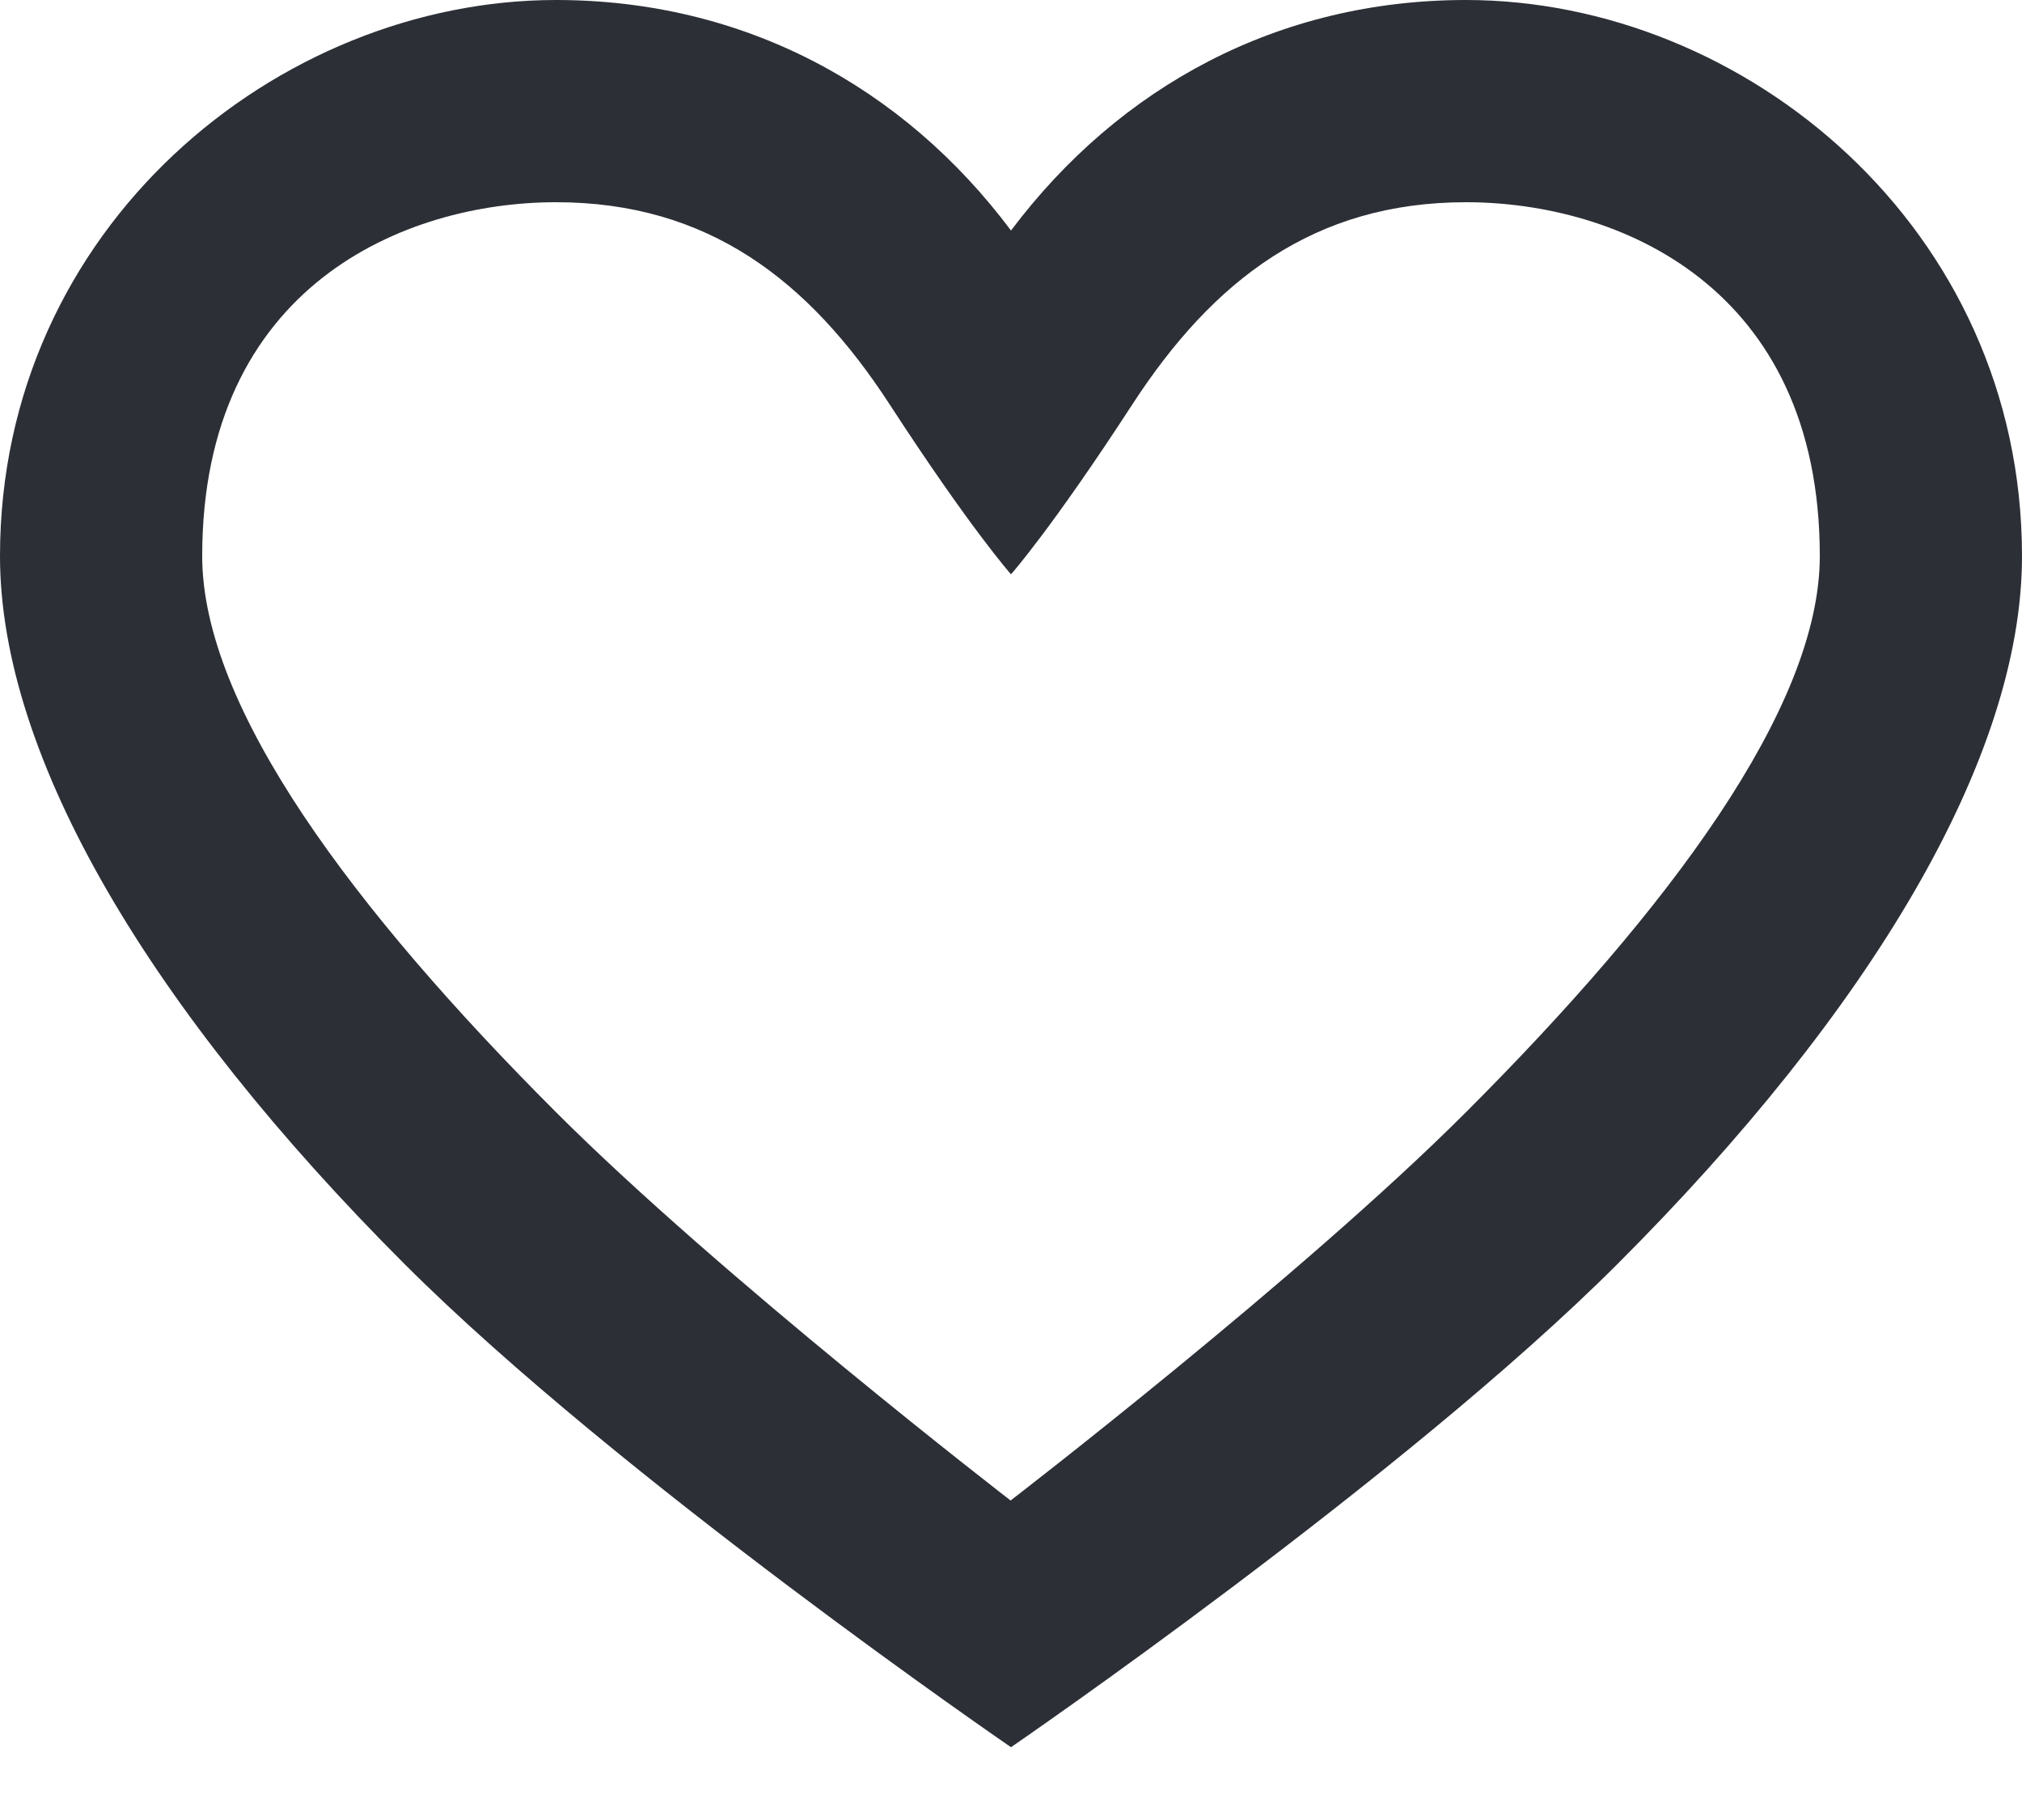
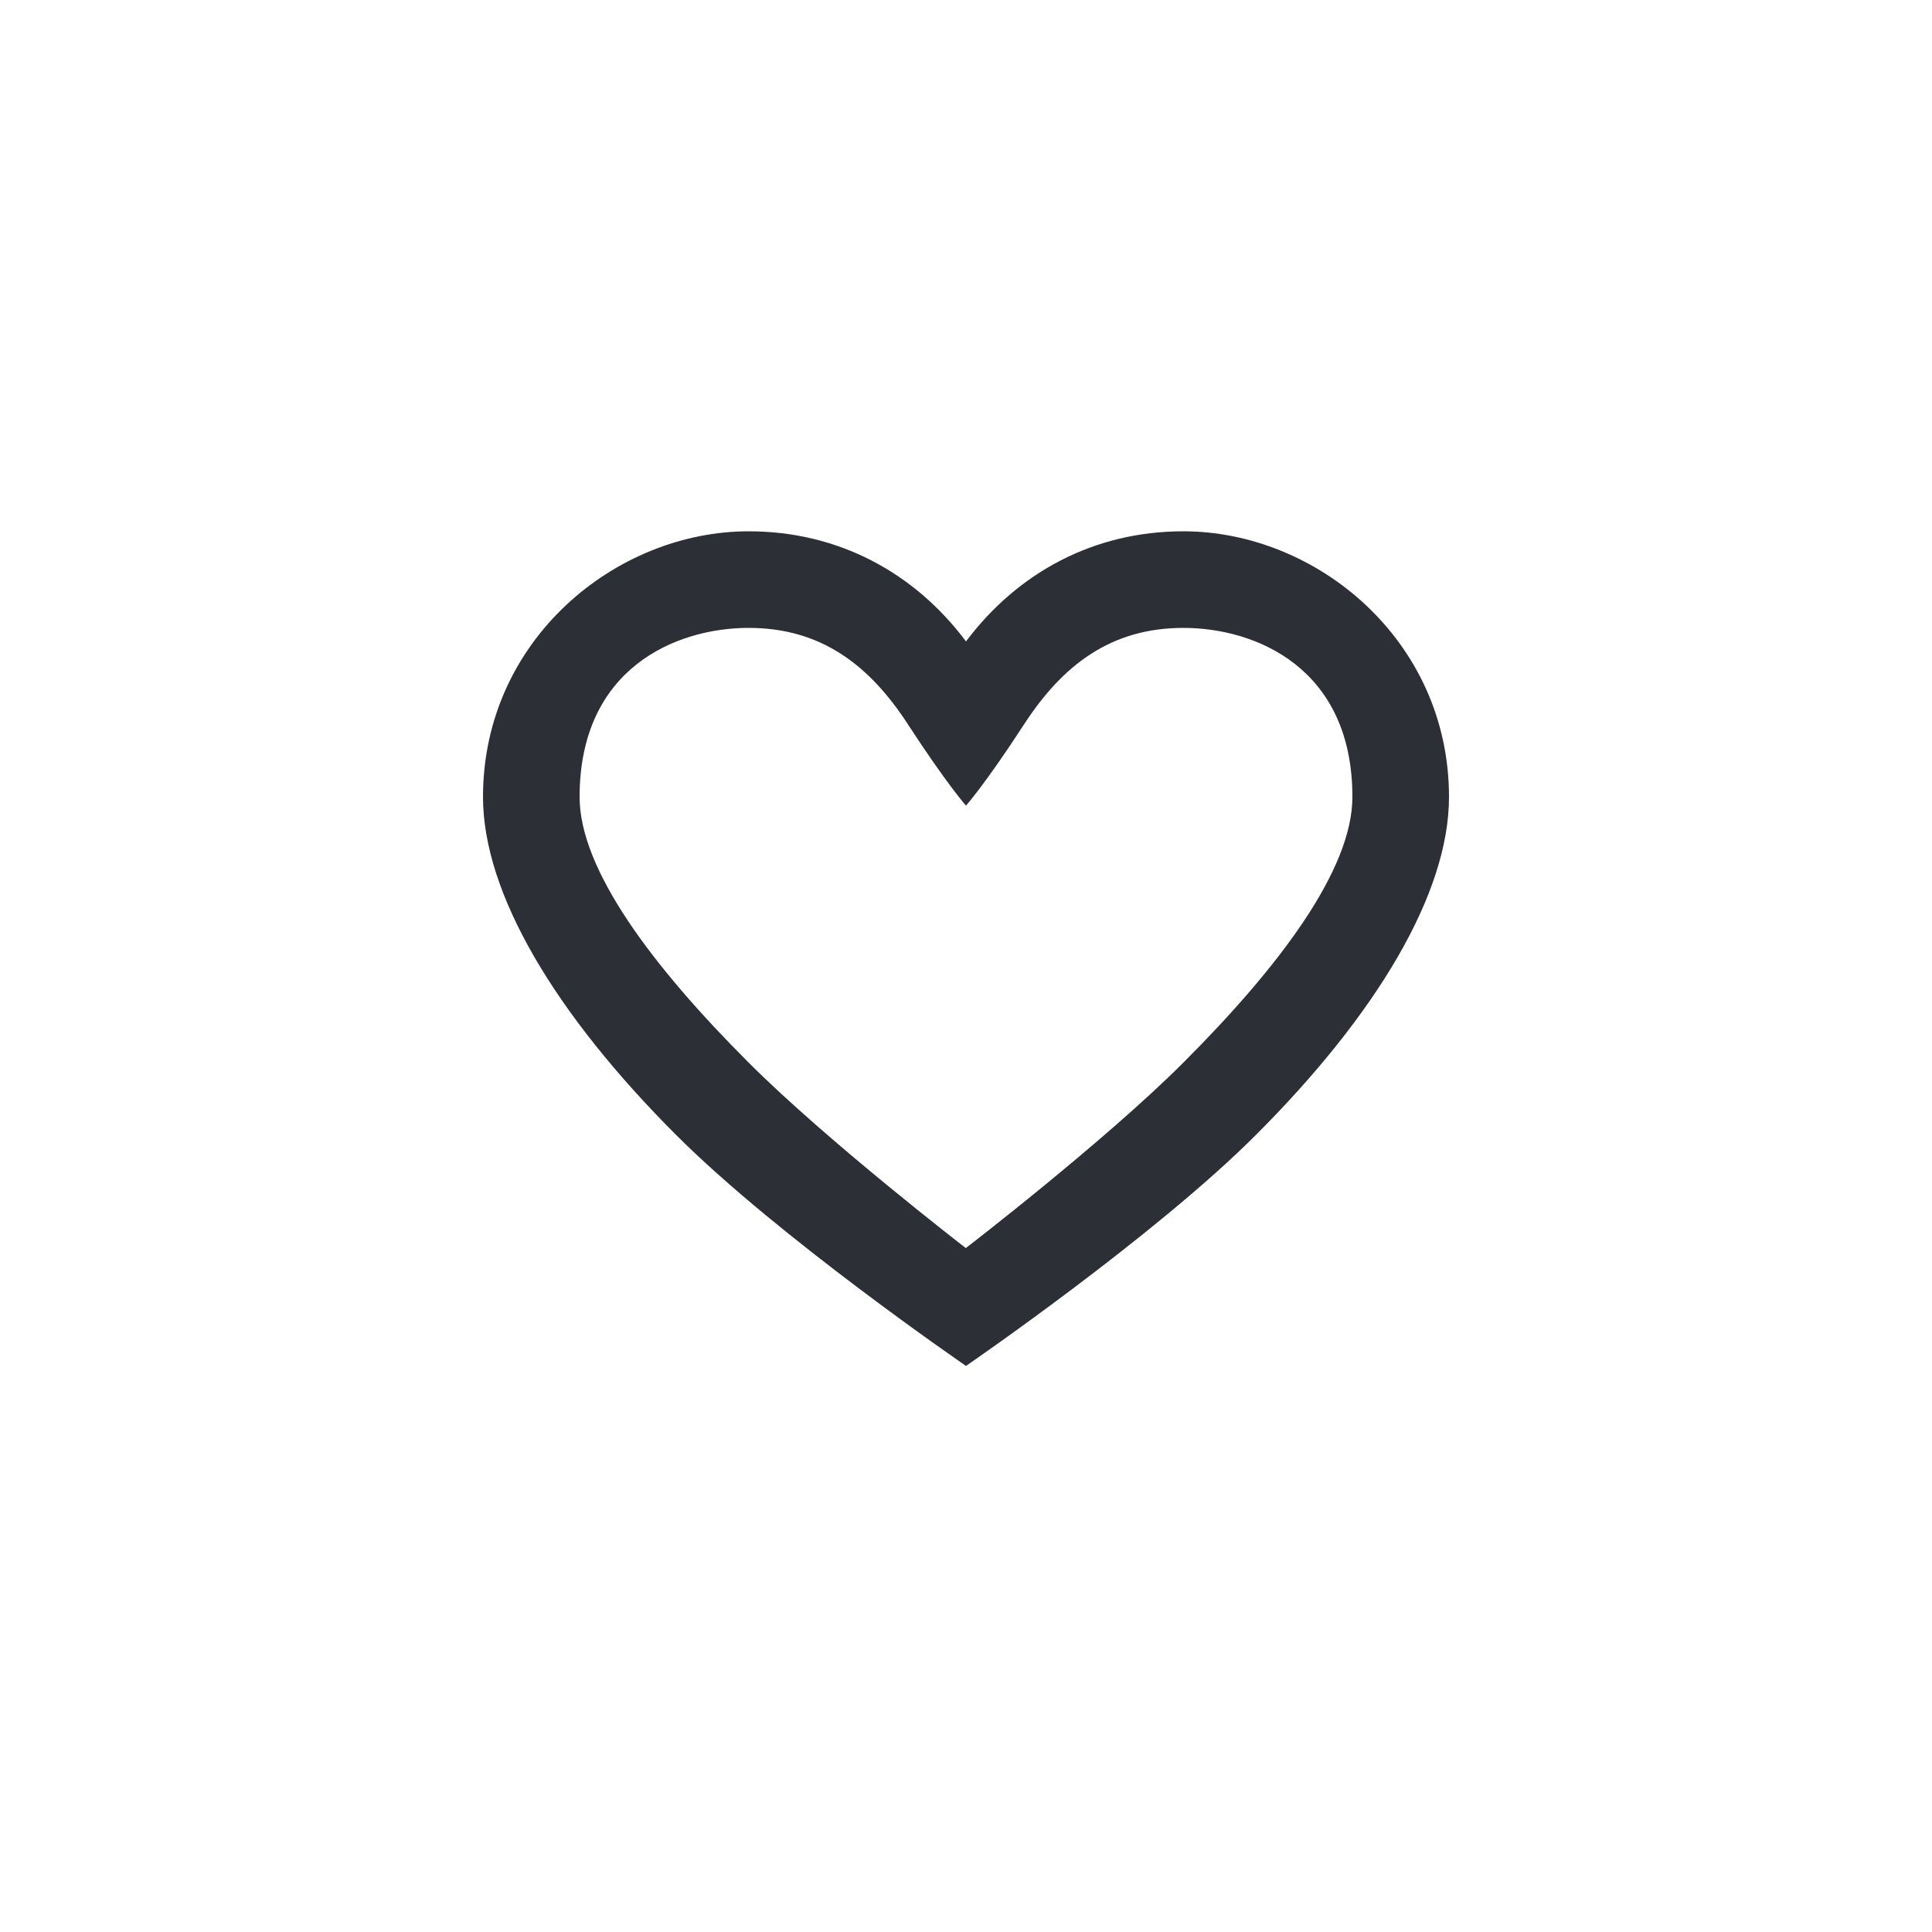
- <svg xmlns="http://www.w3.org/2000/svg" width="20" height="18" viewBox="0 0 20 18" fill="none">
-   <path fill-rule="evenodd" clip-rule="evenodd" d="M10 2.28C8.93 0.85 7.35 0 5.5 0C2.75 0 0 2.246 0 5.5C0 7.5 1.5 10 4 12.5C6.118 14.618 10 17.28 10 17.28C10 17.28 13.882 14.618 16 12.5C18.5 10 20 7.5 20 5.5C20 2.252 17.254 0 14.5 0C12.649 0 11.075 0.85 10 2.28ZM2 5.5C2 2.83 4 2 5.5 2C7 2 8 2.769 8.8 4C9.6 5.231 10 5.68 10 5.68C10 5.68 10.4 5.231 11.2 4C12 2.769 13 2 14.5 2C16 2 18 2.83 18 5.5C18 7 16.5 9 14.5 11C12.866 12.634 9.996 14.84 9.996 14.84C9.996 14.84 7.133 12.633 5.5 11C3.5 9 2 7 2 5.5Z" fill="#2C2F36" />
+ <svg xmlns="http://www.w3.org/2000/svg" width="40" height="40" viewBox="0 0 40 40" fill="none">
+   <path fill-rule="evenodd" clip-rule="evenodd" d="M20 13.28C18.93 11.85 17.35 11 15.5 11C12.75 11 10 13.246 10 16.5C10 18.5 11.5 21 14 23.5C16.118 25.618 20 28.28 20 28.28C20 28.28 23.882 25.618 26 23.5C28.5 21 30 18.5 30 16.5C30 13.252 27.254 11 24.5 11C22.649 11 21.075 11.85 20 13.28ZM12 16.5C12 13.83 14 13 15.5 13C17 13 18 13.769 18.8 15C19.6 16.231 20 16.68 20 16.68C20 16.68 20.4 16.231 21.2 15C22 13.769 23 13 24.5 13C26 13 28 13.83 28 16.5C28 18 26.5 20 24.5 22C22.866 23.634 19.996 25.84 19.996 25.84C19.996 25.84 17.133 23.633 15.5 22C13.5 20 12 18 12 16.5Z" fill="#2C2F36" />
</svg>
